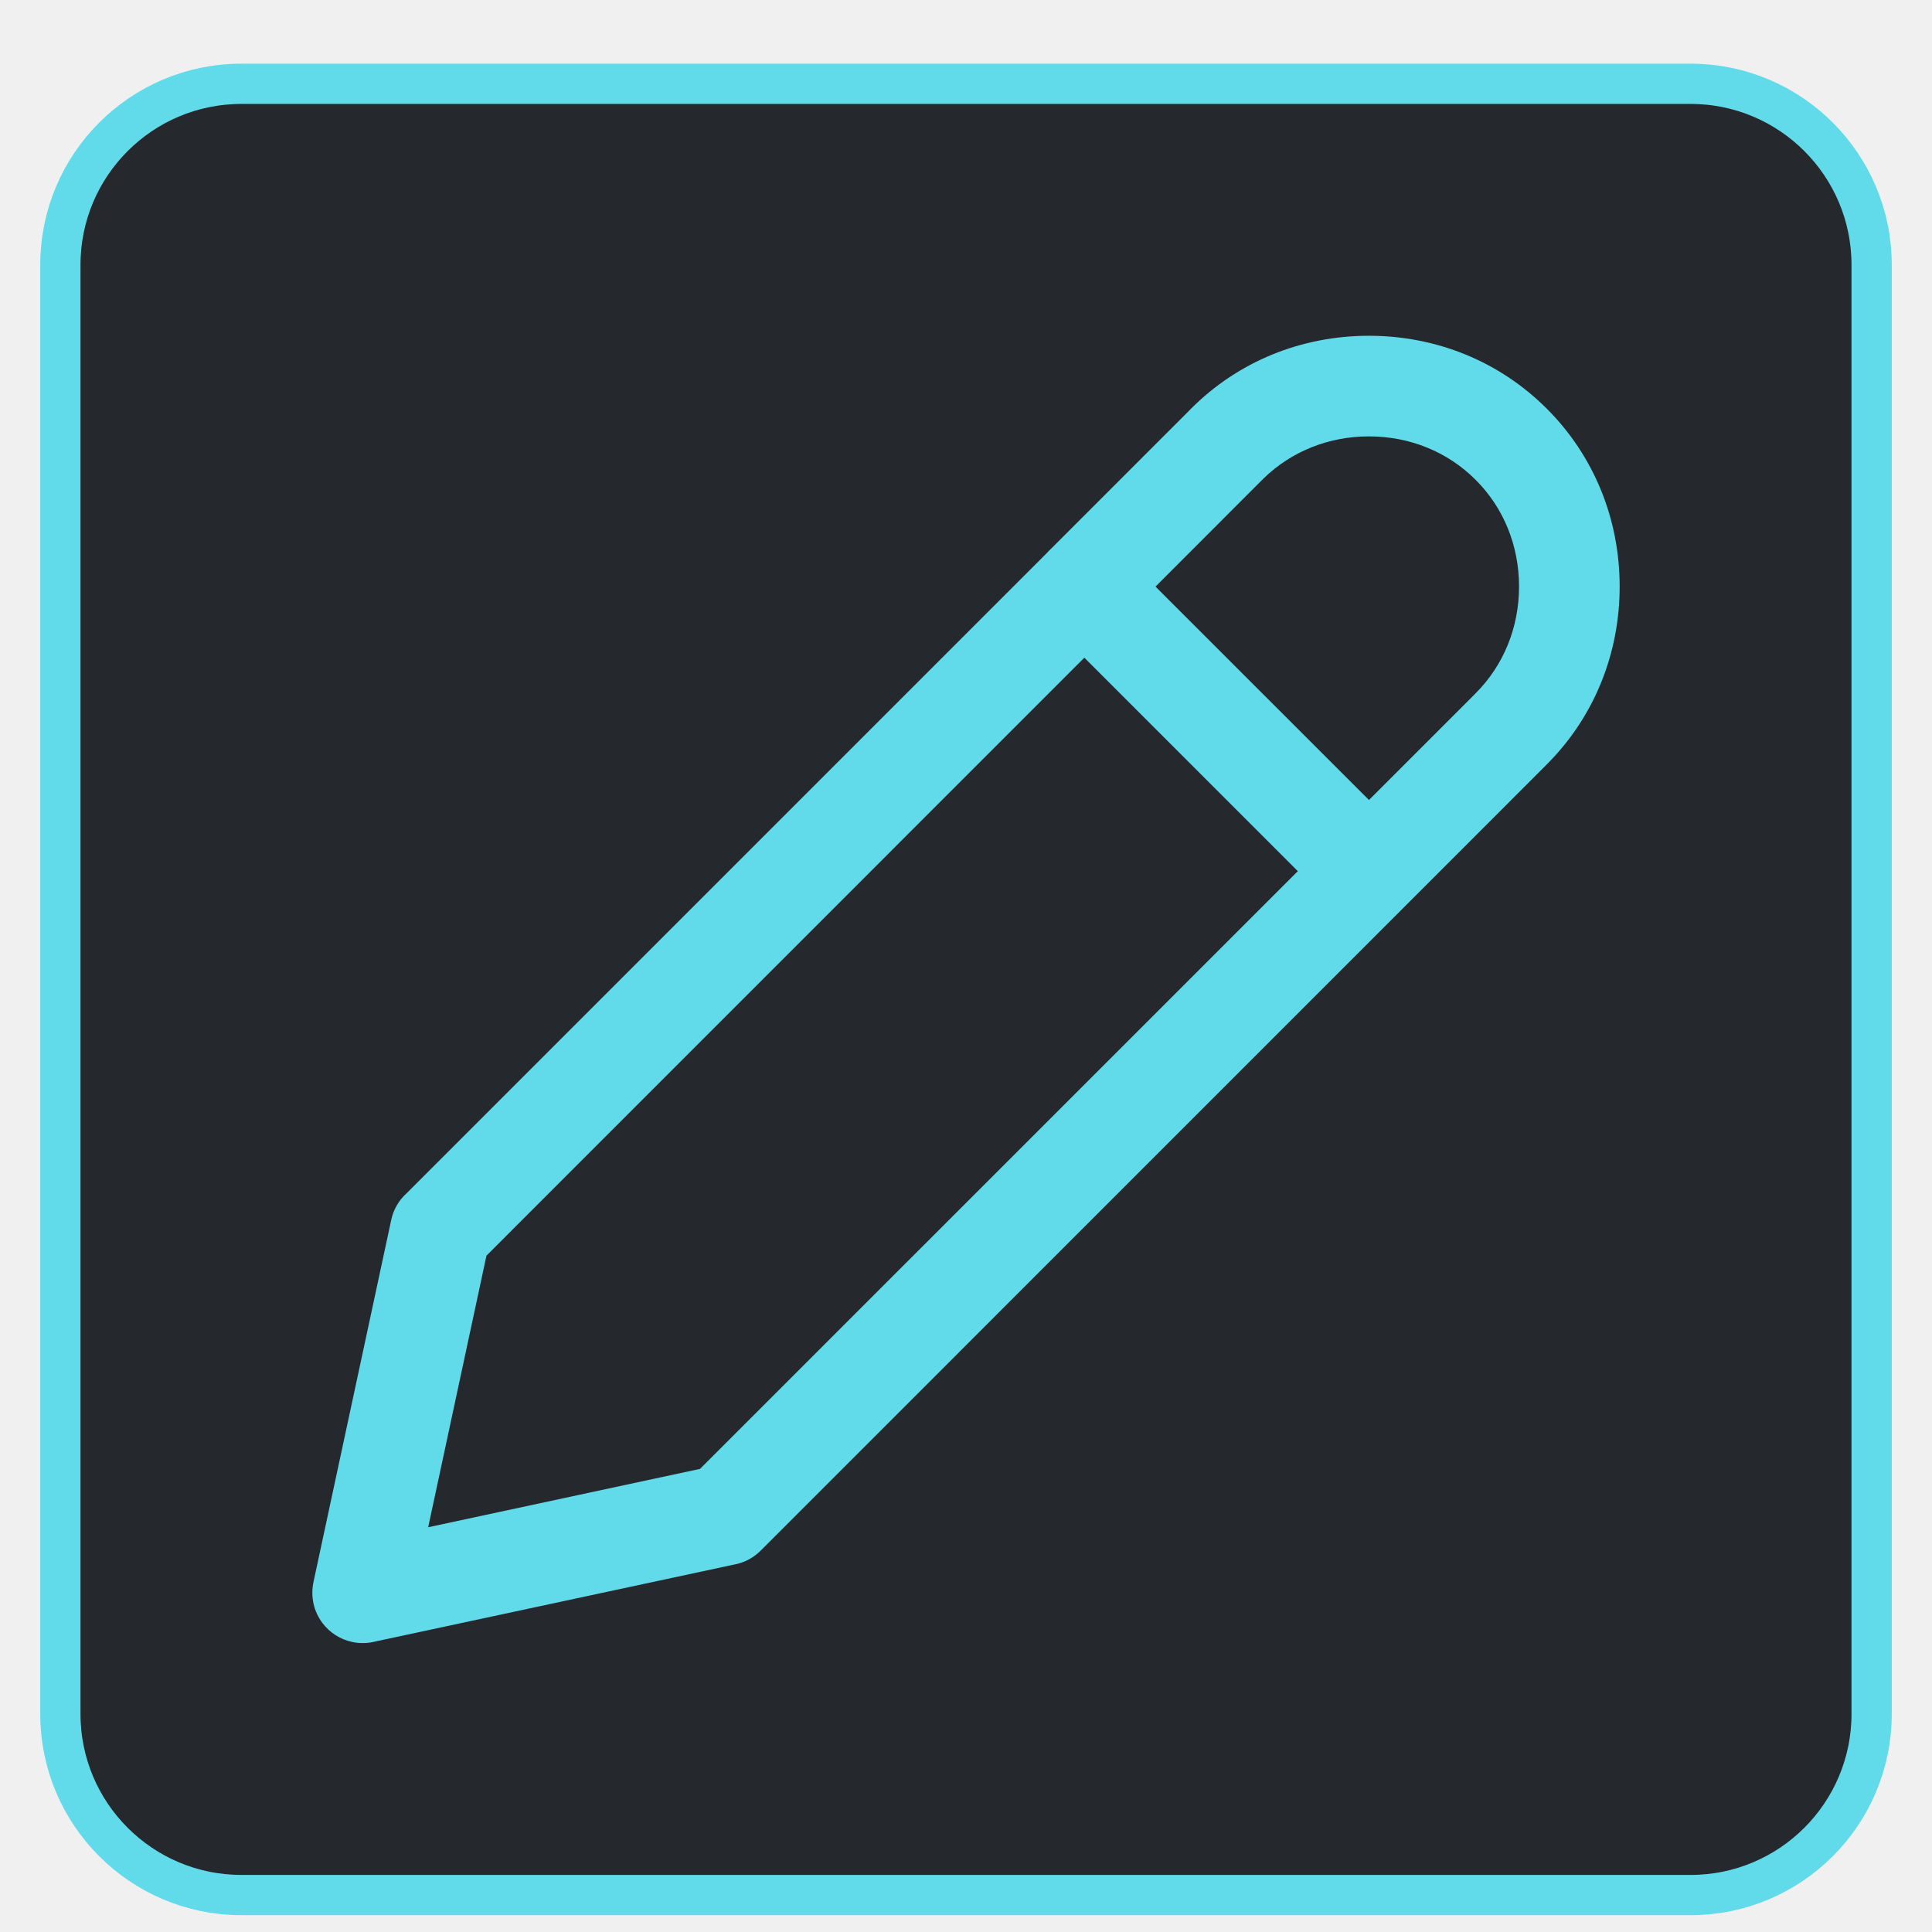
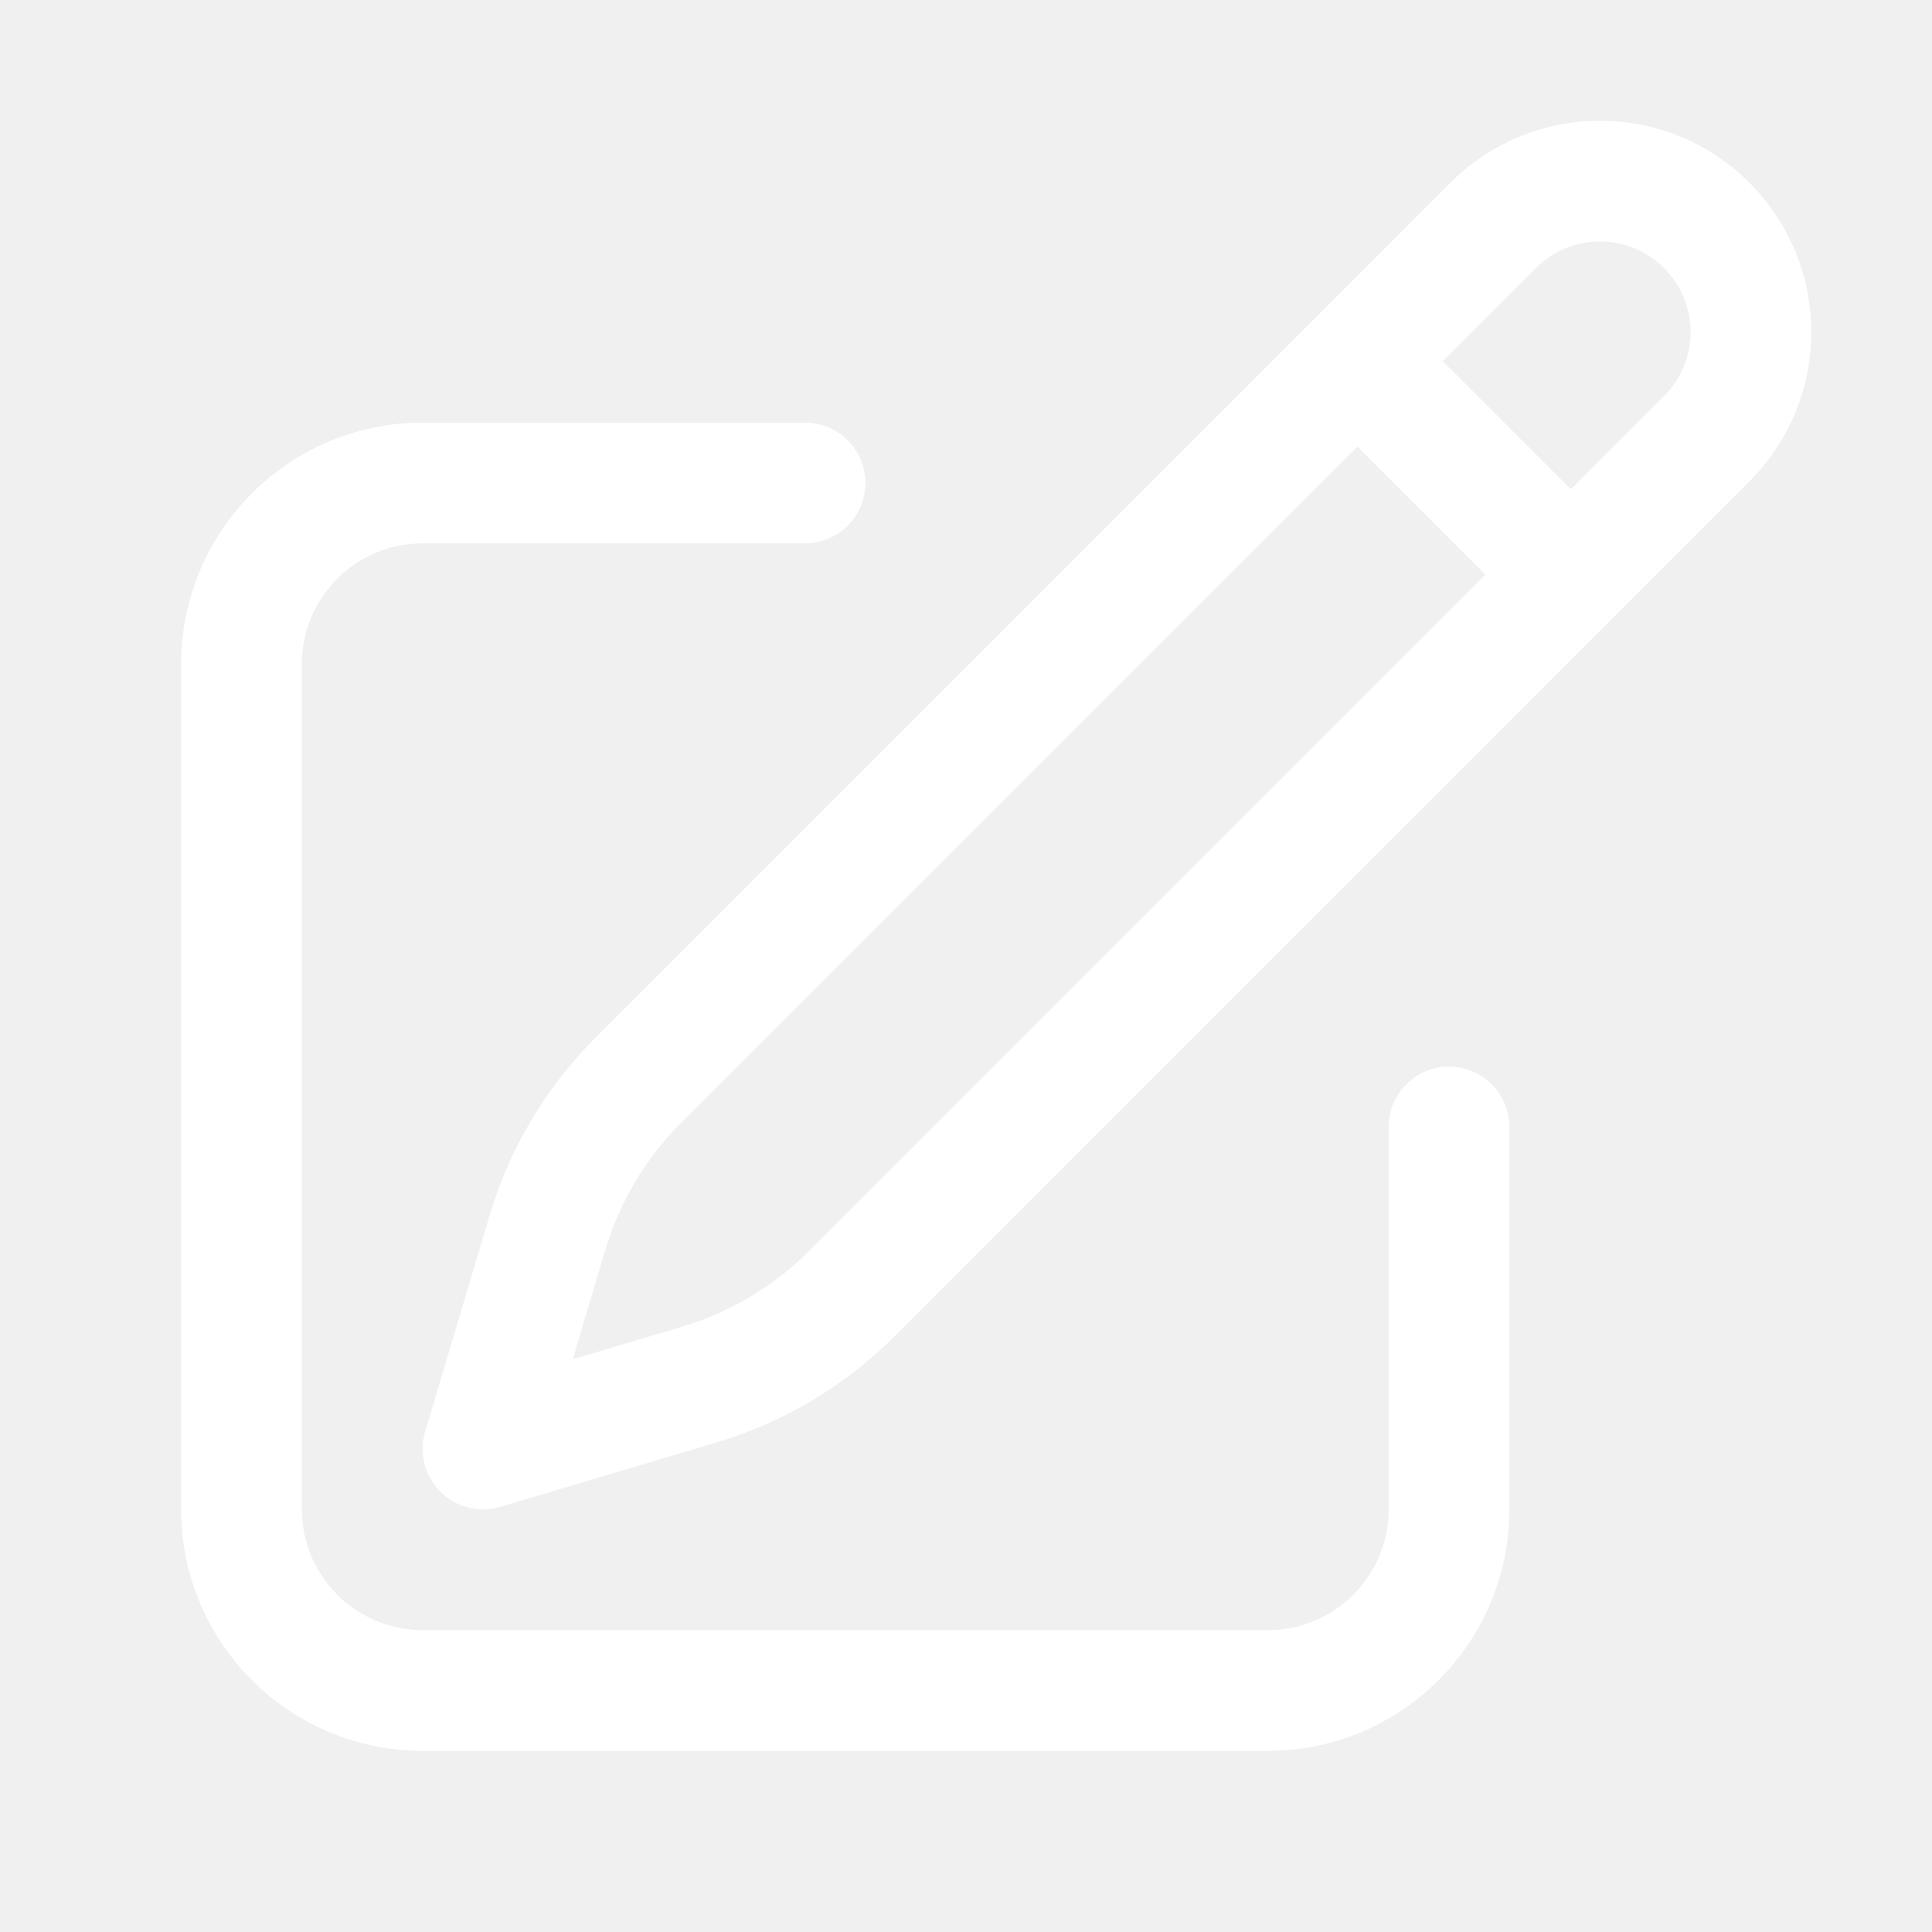
- <svg xmlns="http://www.w3.org/2000/svg" width="24" height="24" viewBox="0 0 24 24" fill="none">
-   <rect x="0.75" y="1.041" width="22.5" height="22.5" rx="2.25" fill="#25282C" />
-   <path fill-rule="evenodd" clip-rule="evenodd" d="M18.309 8.635C18.316 8.627 18.323 8.62 18.331 8.612C18.679 8.264 18.87 7.793 18.87 7.286C18.87 6.779 18.679 6.308 18.331 5.961C17.983 5.612 17.512 5.421 17.005 5.421C16.506 5.421 16.042 5.607 15.695 5.945C15.691 5.95 15.685 5.955 15.68 5.96L14.354 7.287L17.006 9.938L18.309 8.635ZM14.772 5.101C14.779 5.093 14.787 5.085 14.795 5.077C15.379 4.492 16.164 4.171 17.005 4.171C17.846 4.171 18.631 4.492 19.215 5.077C19.799 5.66 20.12 6.445 20.12 7.286C20.12 8.117 19.807 8.892 19.237 9.473C19.23 9.481 19.223 9.489 19.215 9.496L9.449 19.263C9.353 19.359 9.233 19.417 9.108 19.438L4.659 20.392C4.609 20.405 4.558 20.411 4.506 20.411C4.462 20.411 4.418 20.407 4.374 20.397C4.222 20.364 4.095 20.279 4.008 20.165C3.981 20.129 3.957 20.09 3.938 20.049C3.9 19.968 3.88 19.878 3.88 19.786C3.88 19.736 3.886 19.687 3.897 19.639L4.86 15.154C4.888 15.023 4.956 14.91 5.048 14.826L13.005 6.869C13.012 6.86 13.02 6.852 13.028 6.844C13.036 6.836 13.044 6.828 13.052 6.821L14.772 5.101ZM6.043 15.598L13.47 8.17L16.122 10.822L8.696 18.247L5.319 18.972L6.043 15.598Z" fill="#61DAE9" />
-   <rect x="0.75" y="1.041" width="22.5" height="22.5" rx="2.25" stroke="#61DAE9" stroke-width="0.5" />
+ <svg xmlns="http://www.w3.org/2000/svg" fill="none" viewBox="0 0 24 24" stroke-width="1.5" stroke="white" class="w-6 h-6">
+   <path stroke-linecap="round" stroke-linejoin="round" d="M16.862 4.487l1.687-1.688a1.875 1.875 0 112.652 2.652L10.582 16.07a4.5 4.5 0 01-1.897 1.13L6 18l.8-2.685a4.5 4.5 0 011.13-1.897l8.932-8.931zm0 0L19.5 7.125M18 14v4.75A2.25 2.25 0 0115.75 21H5.25A2.25 2.25 0 013 18.75V8.25A2.25 2.25 0 015.25 6H10" />
</svg>
